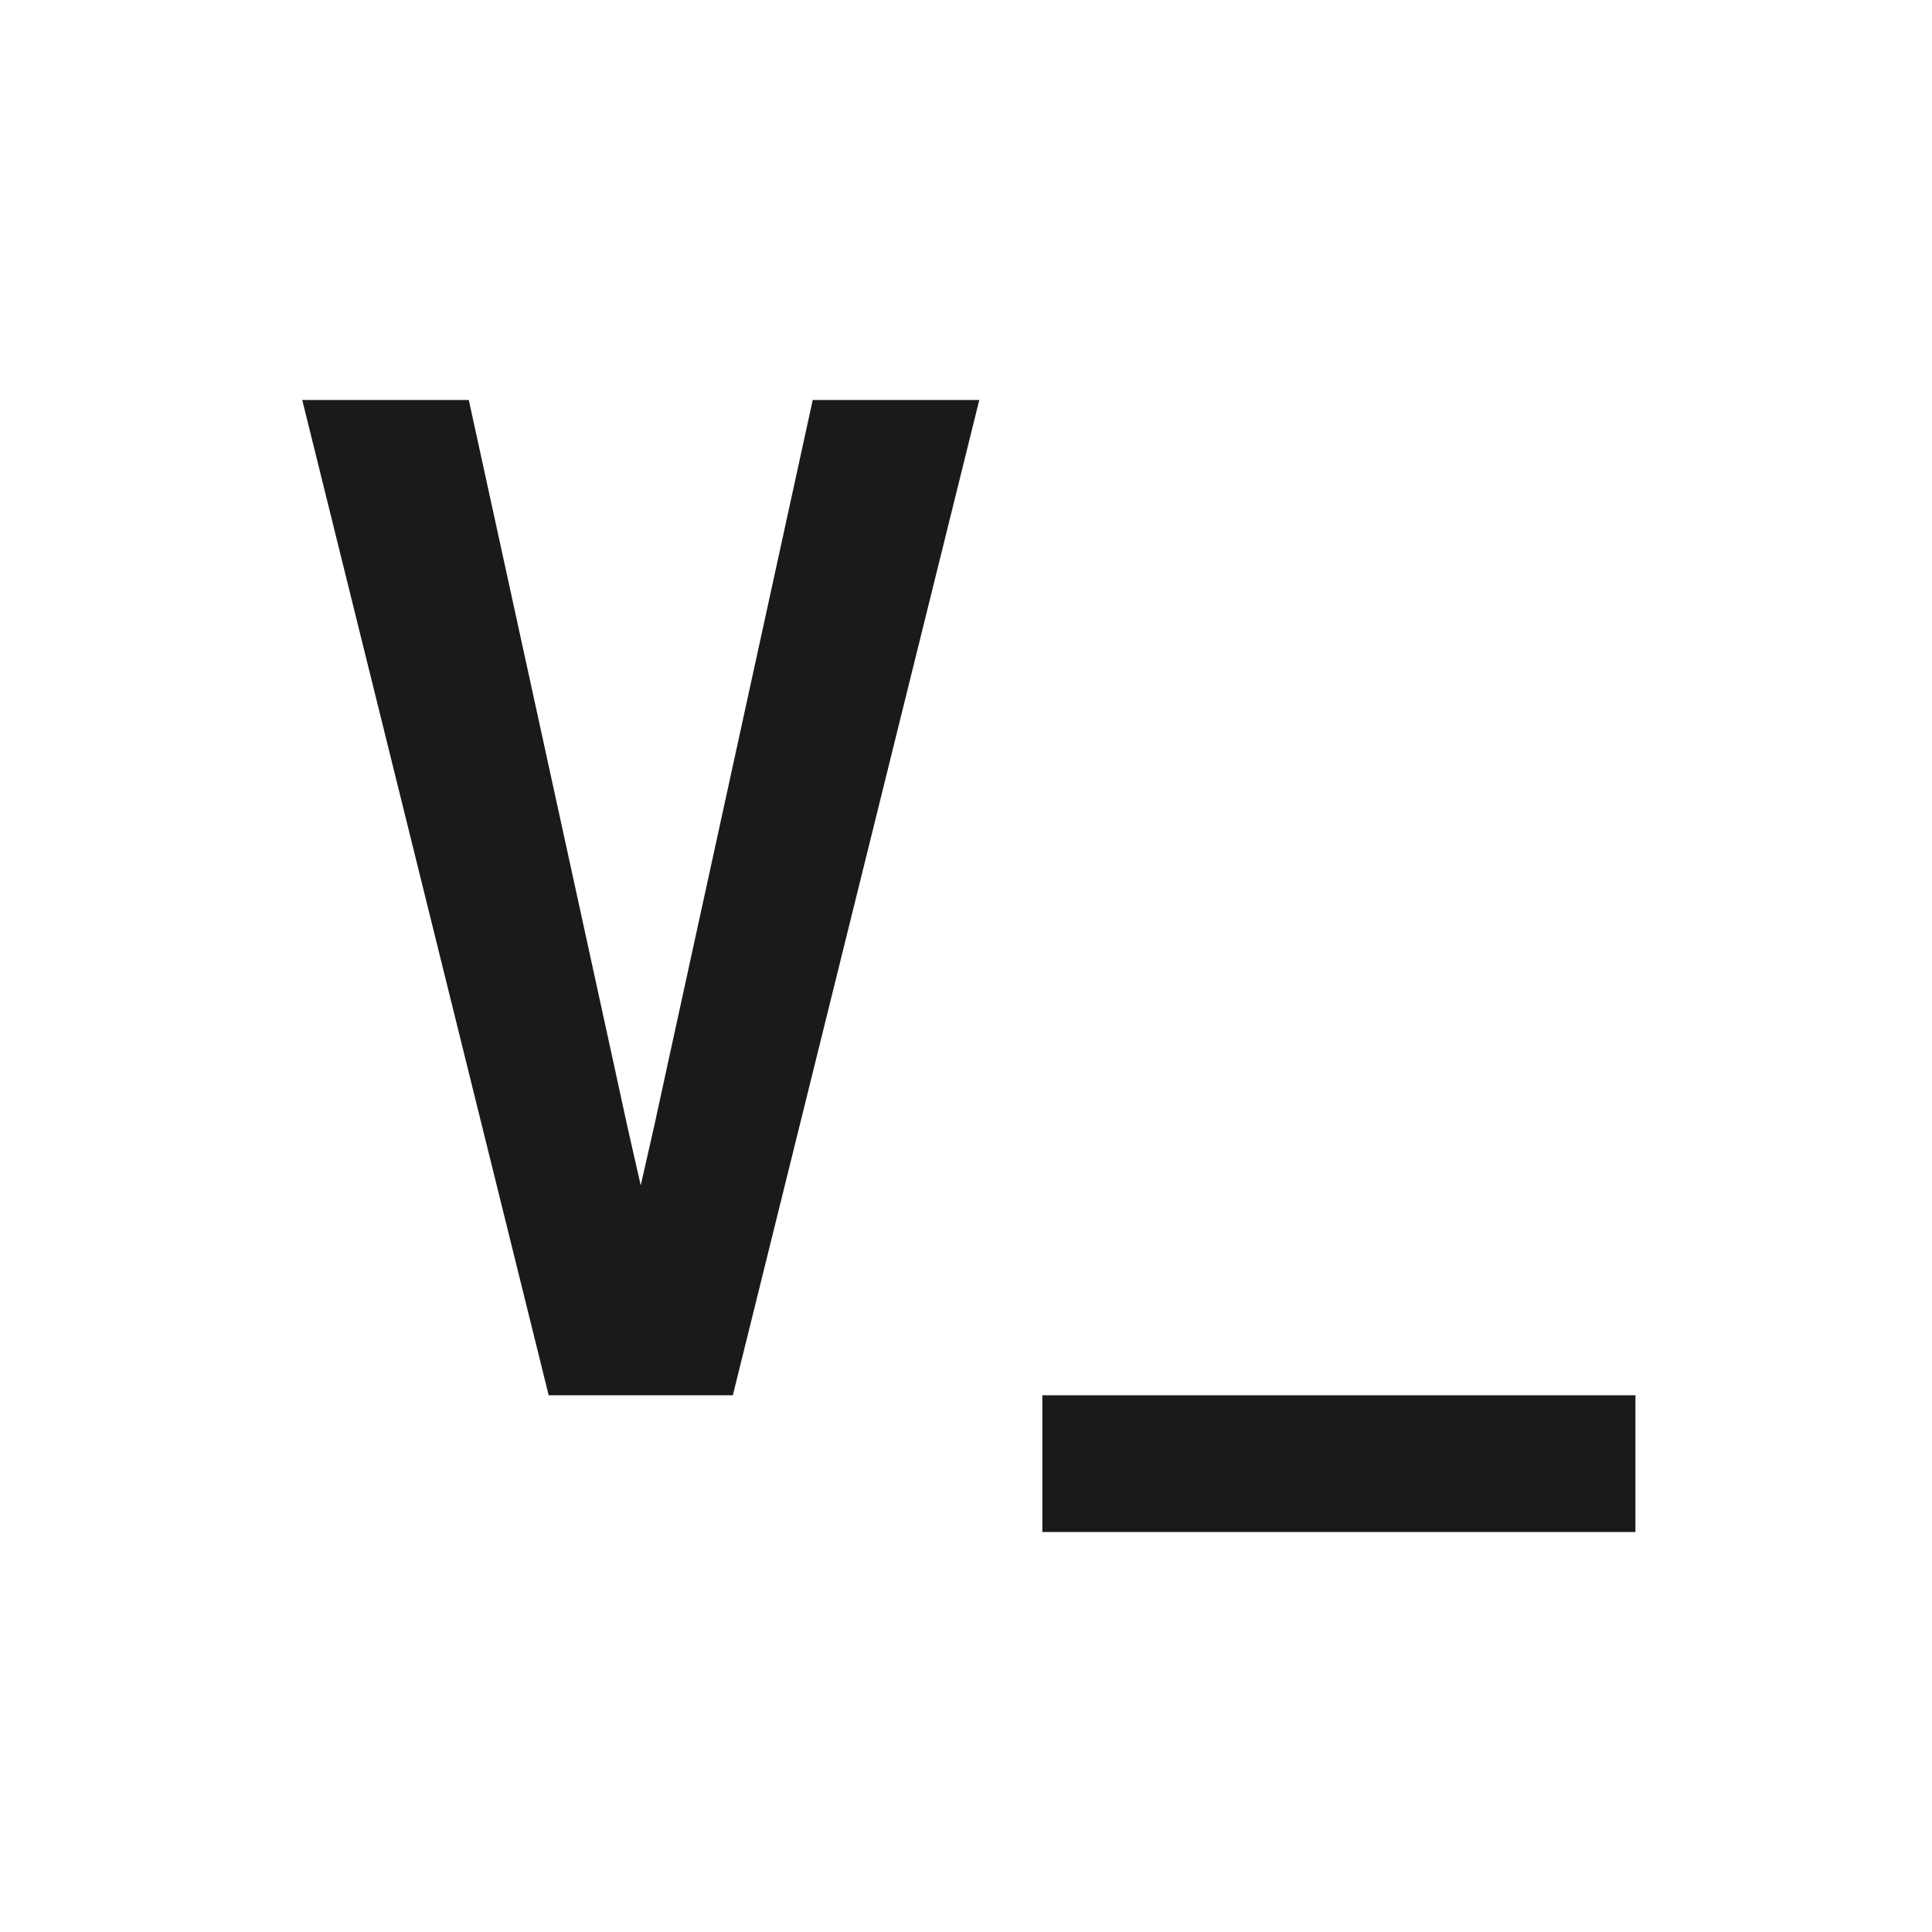
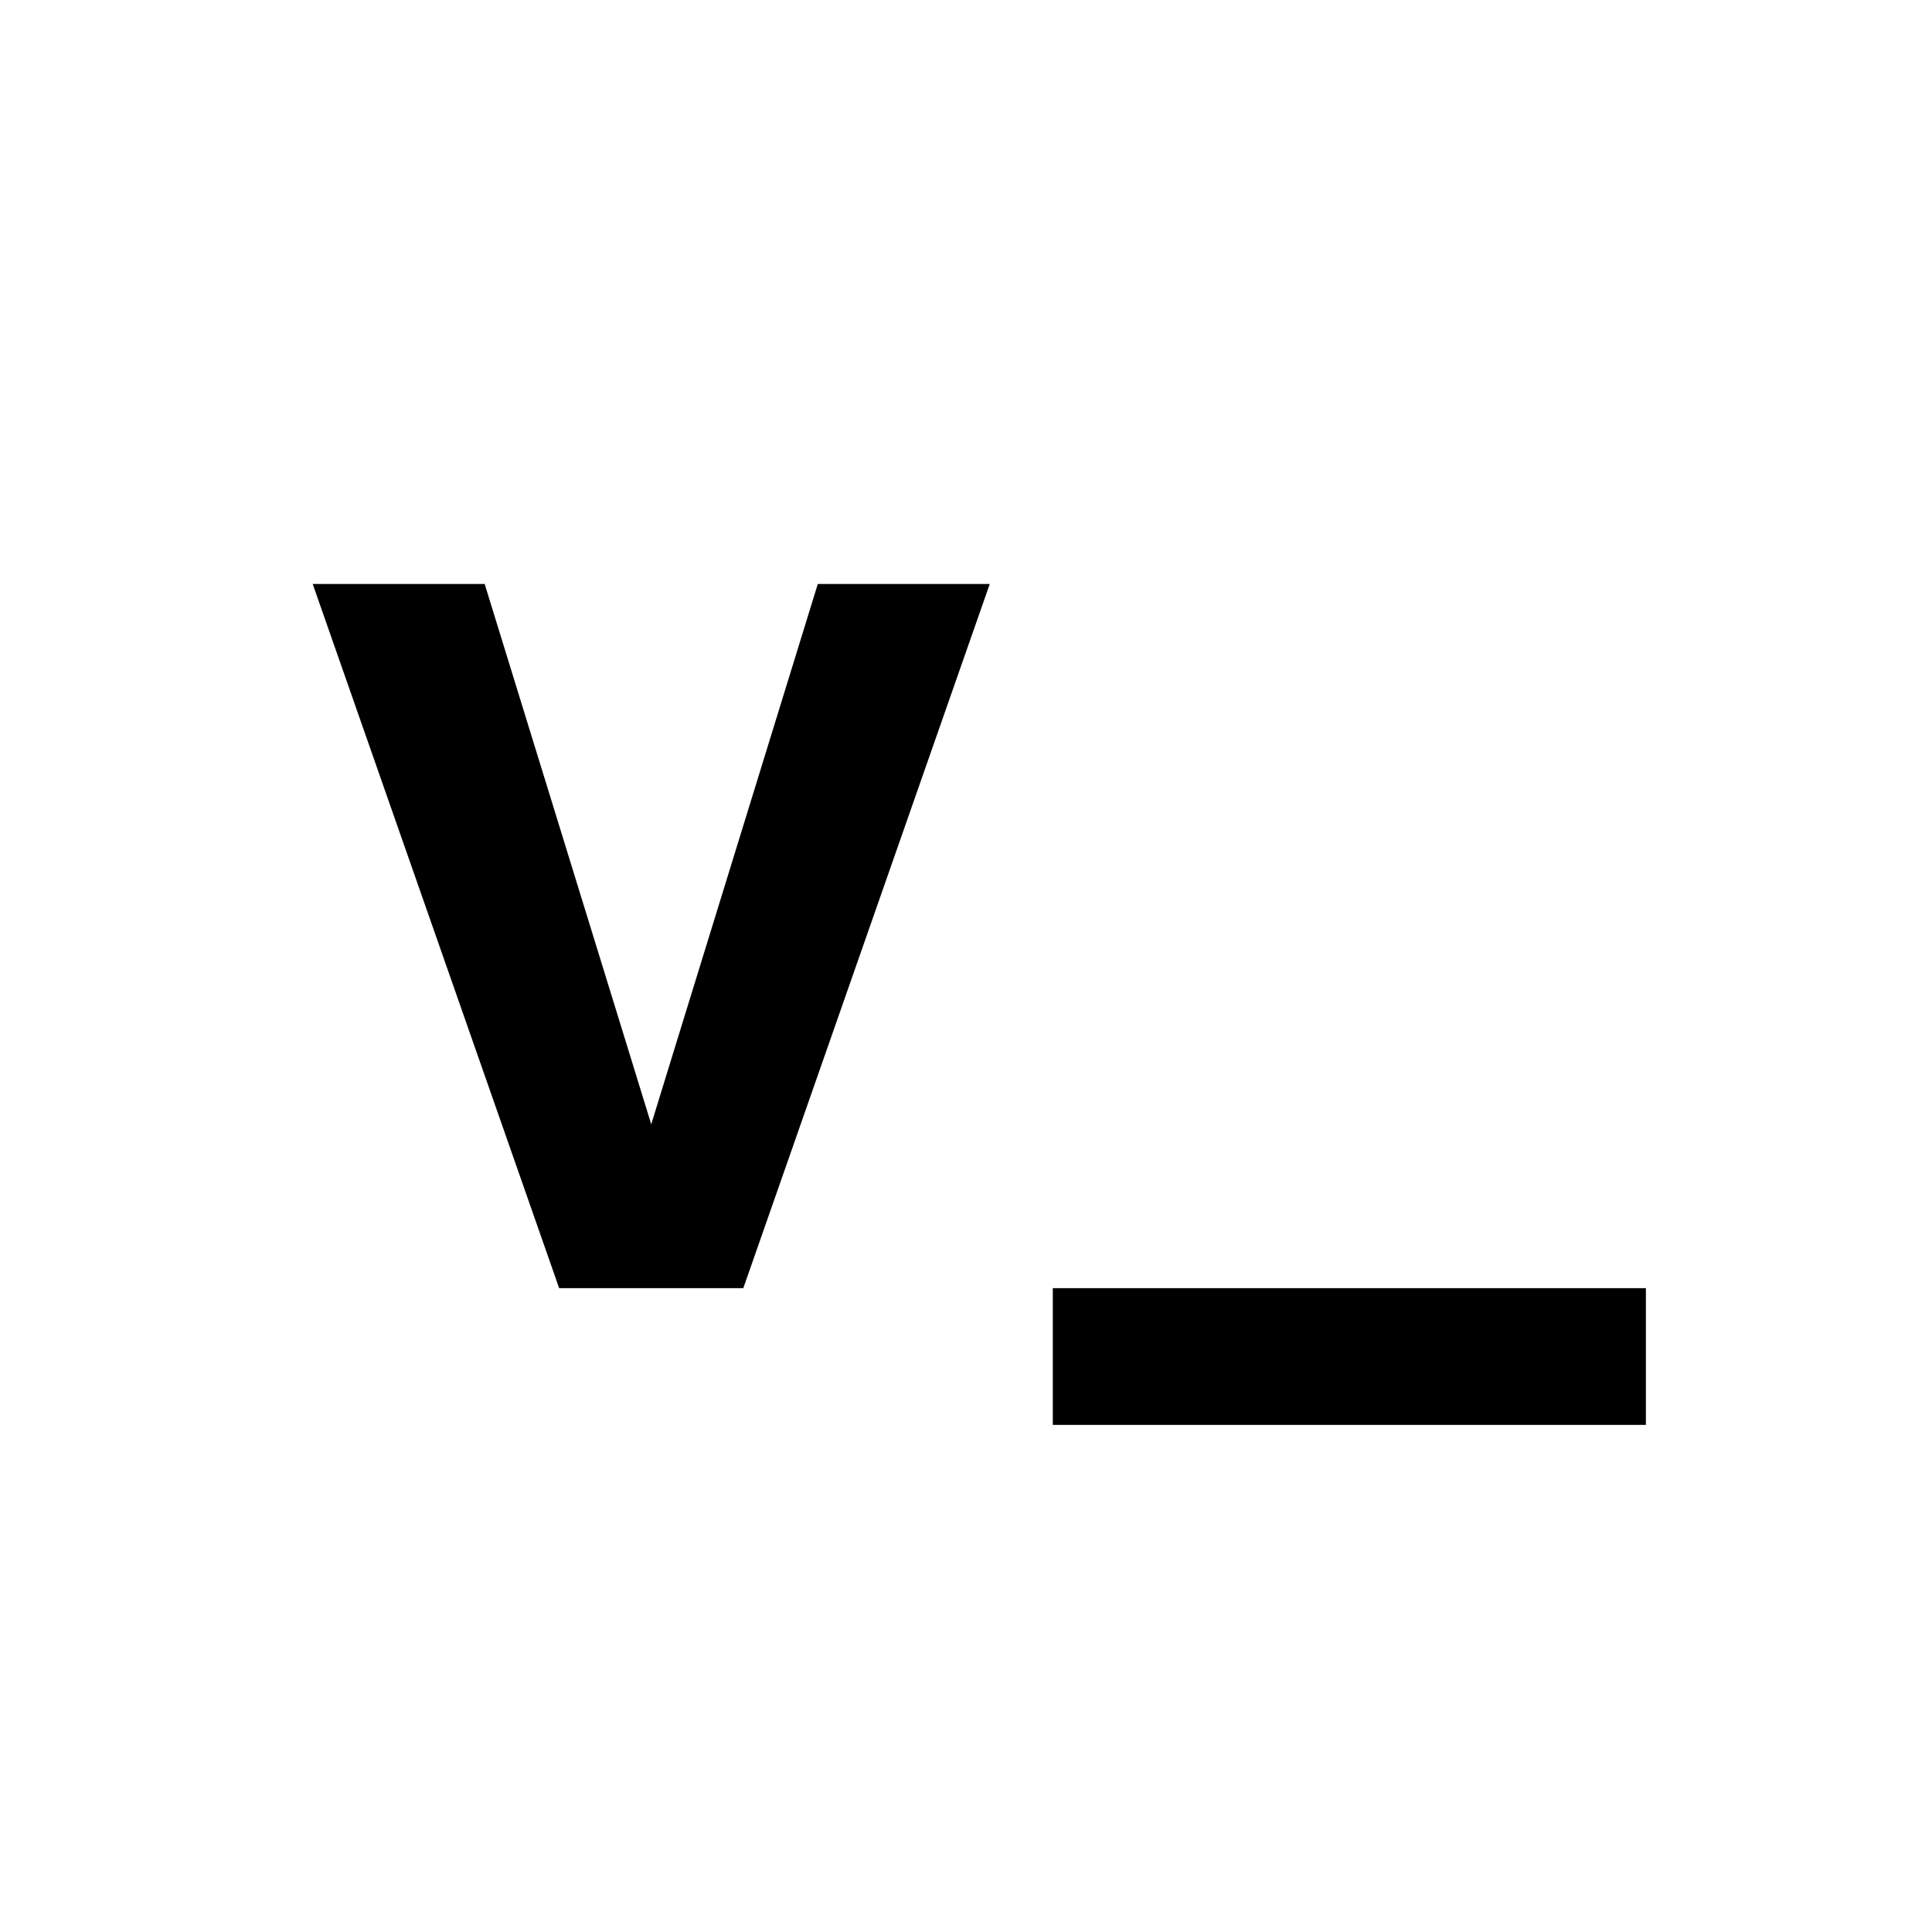
<svg xmlns="http://www.w3.org/2000/svg" width="512" height="512" viewBox="0 0 135.467 135.467" version="1.1" id="svg1" xml:space="preserve">
  <defs id="defs1" />
-   <g id="g41" style="display:inline">
-     <path style="font-weight:bold;font-size:94.946px;font-family:'Adwaita Mono';-inkscape-font-specification:'Adwaita Mono Bold';letter-spacing:-8.017px;fill:#1a1a1a;stroke-width:5.086" d="M 38.472,97.831 21.192,28.046 h 11.678 l 10.159,46.524 q 0.475,2.184 0.949,4.368 0.475,2.089 0.949,4.178 0.475,-2.089 0.949,-4.178 0.475,-2.184 0.949,-4.368 L 56.987,28.046 h 11.678 l -17.28,69.785 z m 34.614,9.59 v -9.59 h 41.586 v 9.59 z" id="text41" aria-label="V_" />
+   <g id="g1" style="display:inline">
+     <path style="font-weight:bold;font-size:94.946px;font-family:'Adwaita Mono';-inkscape-font-specification:'Adwaita Mono Bold';letter-spacing:-8.017px;stroke-width:5.086" d="M 39.206,90.321 21.926,40.949 h 12.058 l 10.159,32.946 q 0.38,1.234 0.76,2.469 0.38,1.234 0.76,2.469 0.38,-1.234 0.76,-2.469 0.38,-1.234 0.76,-2.469 L 57.341,40.949 H 69.399 L 52.119,90.321 Z m 34.614,9.59 v -9.59 h 41.586 v 9.59 z" id="text1" aria-label="v_" />
  </g>
</svg>
